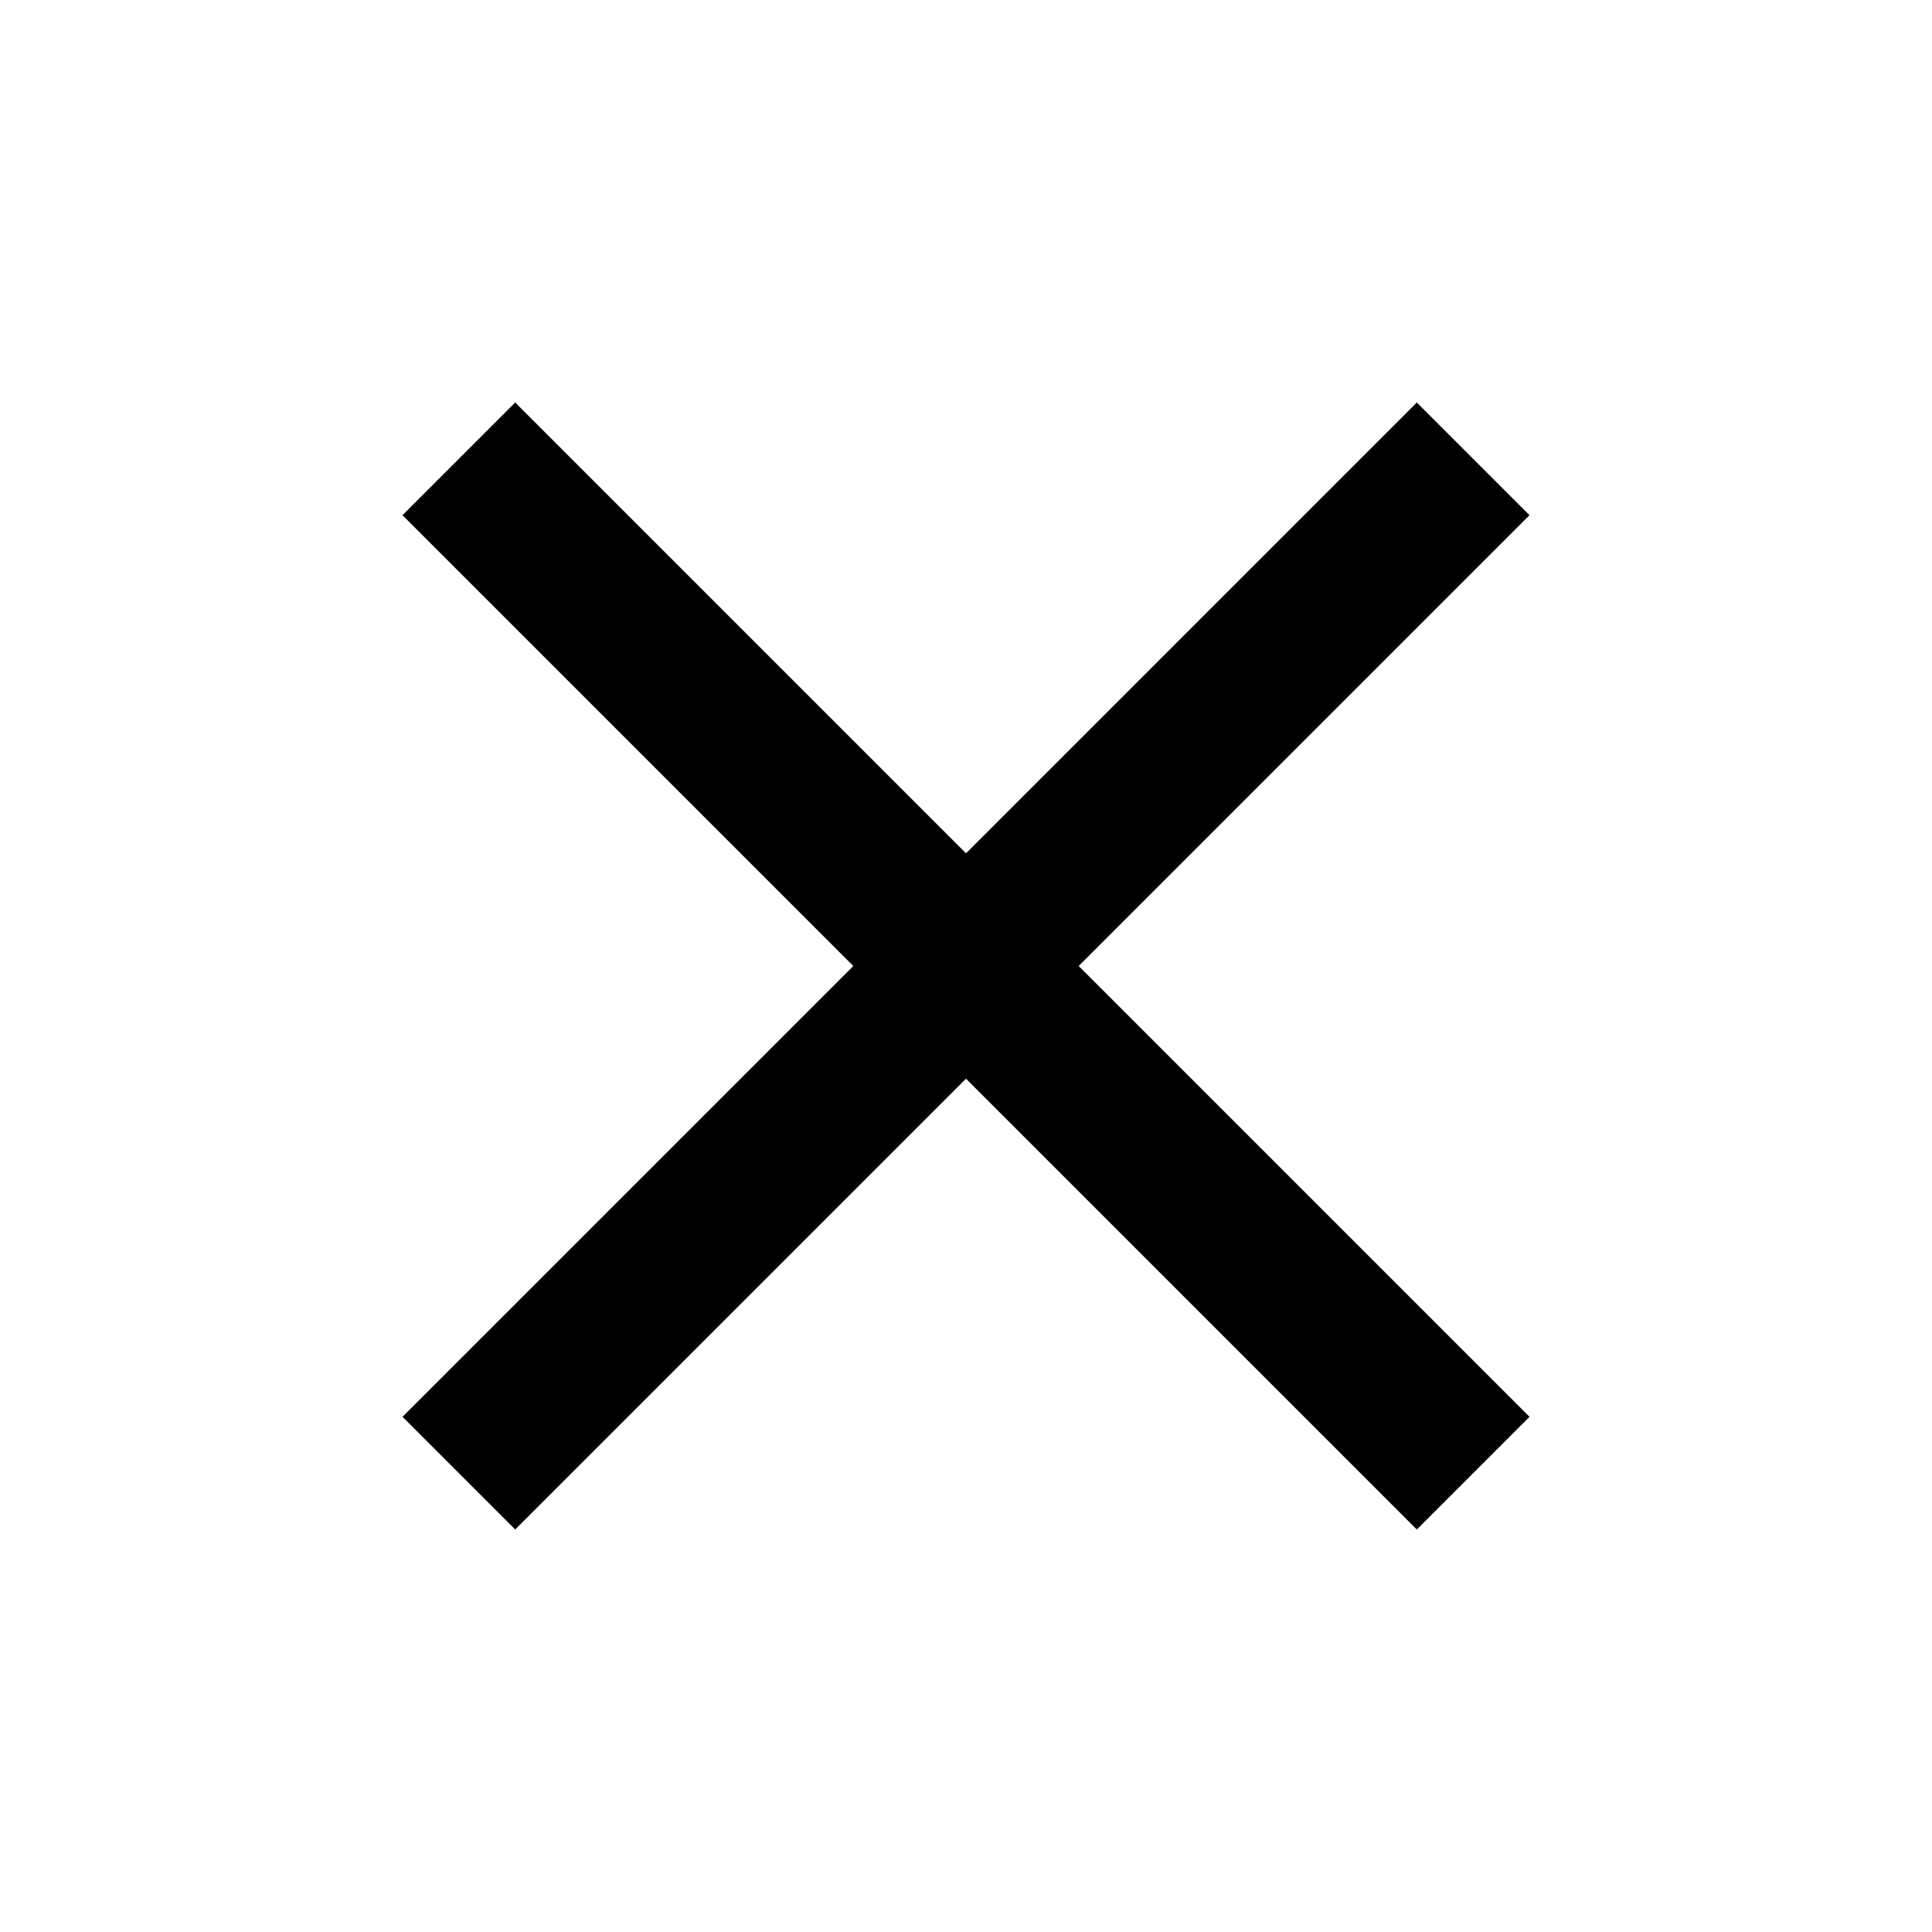
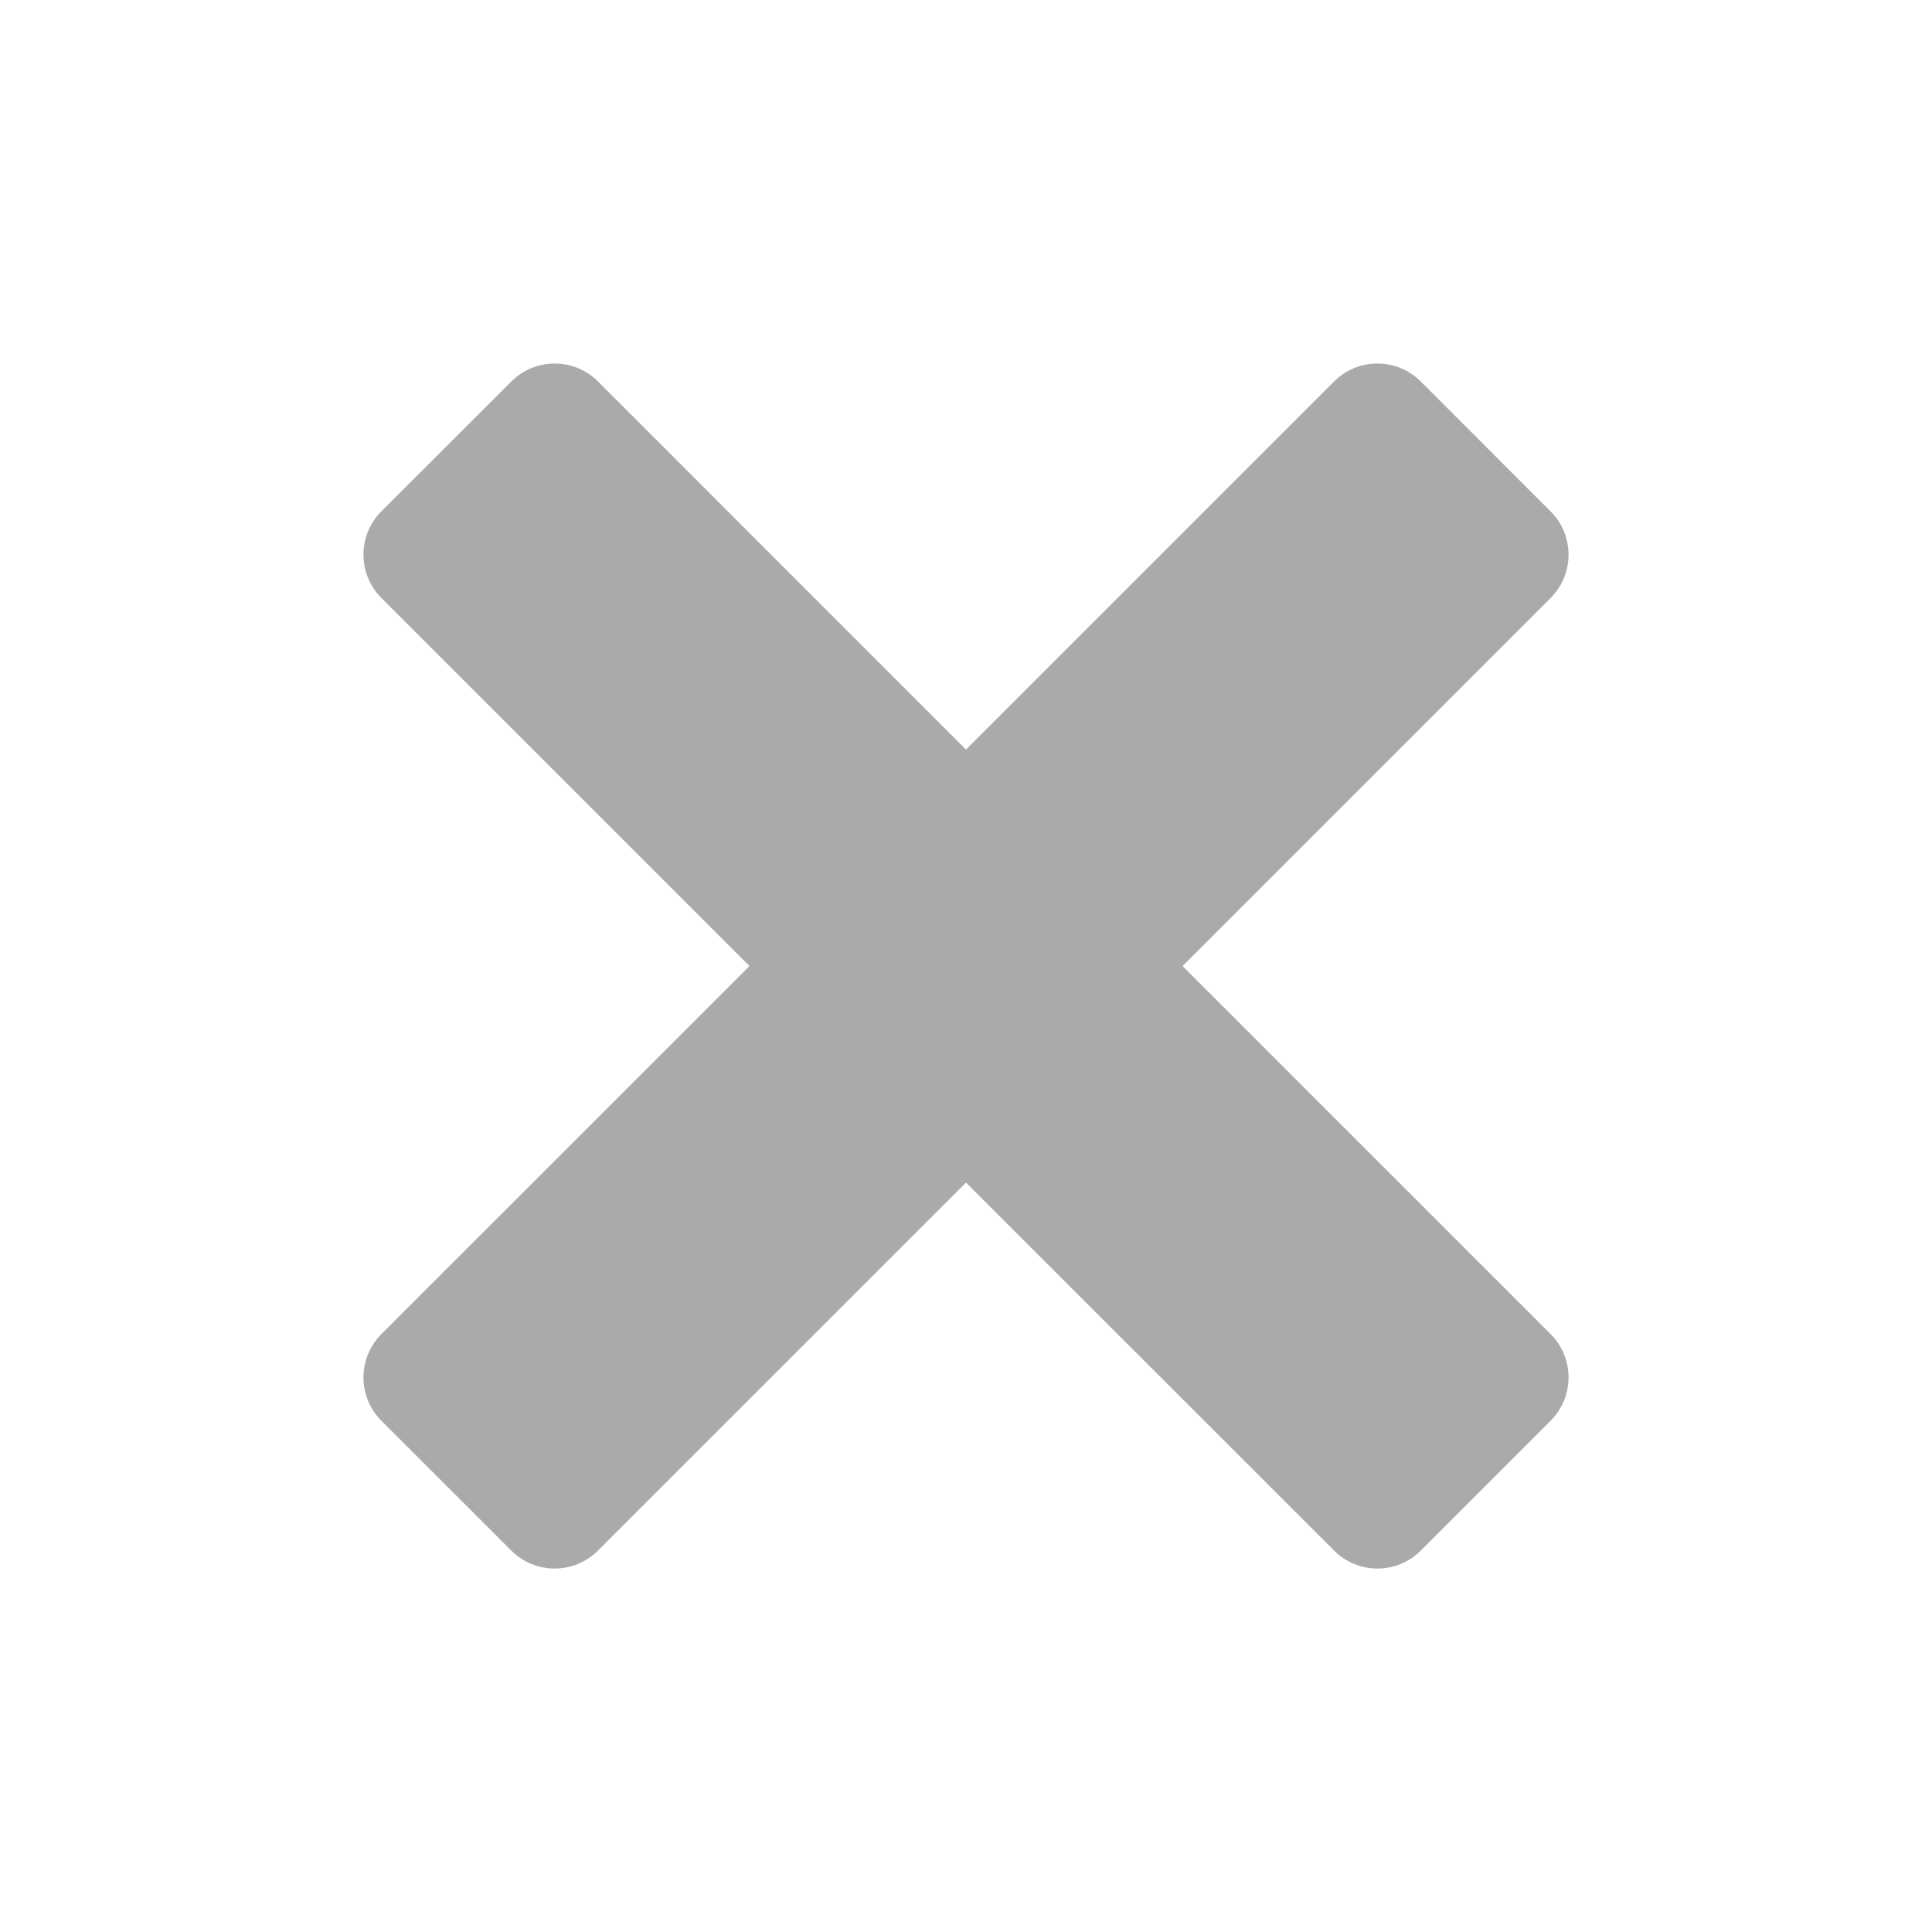
- <svg xmlns="http://www.w3.org/2000/svg" height="24px" viewBox="0 -960 960 960" width="24px" fill="#000000">
-   <path d="m256-200-56-56 224-224-224-224 56-56 224 224 224-224 56 56-224 224 224 224-56 56-224-224-224 224Z" />
+ <svg xmlns="http://www.w3.org/2000/svg" fill="#aaaaaa" width="800px" height="800px" viewBox="0 0 32 32" version="1.1">
+   <path d="M19.587 16.001l6.096 6.096c0.396 0.396 0.396 1.039 0 1.435l-2.151 2.151c-0.396 0.396-1.038 0.396-1.435 0l-6.097-6.096-6.097 6.096c-0.396 0.396-1.038 0.396-1.434 0l-2.152-2.151c-0.396-0.396-0.396-1.038 0-1.435l6.097-6.096-6.097-6.097c-0.396-0.396-0.396-1.039 0-1.435l2.153-2.151c0.396-0.396 1.038-0.396 1.434 0l6.096 6.097 6.097-6.097c0.396-0.396 1.038-0.396 1.435 0l2.151 2.152c0.396 0.396 0.396 1.038 0 1.435l-6.096 6.096z" />
</svg>
